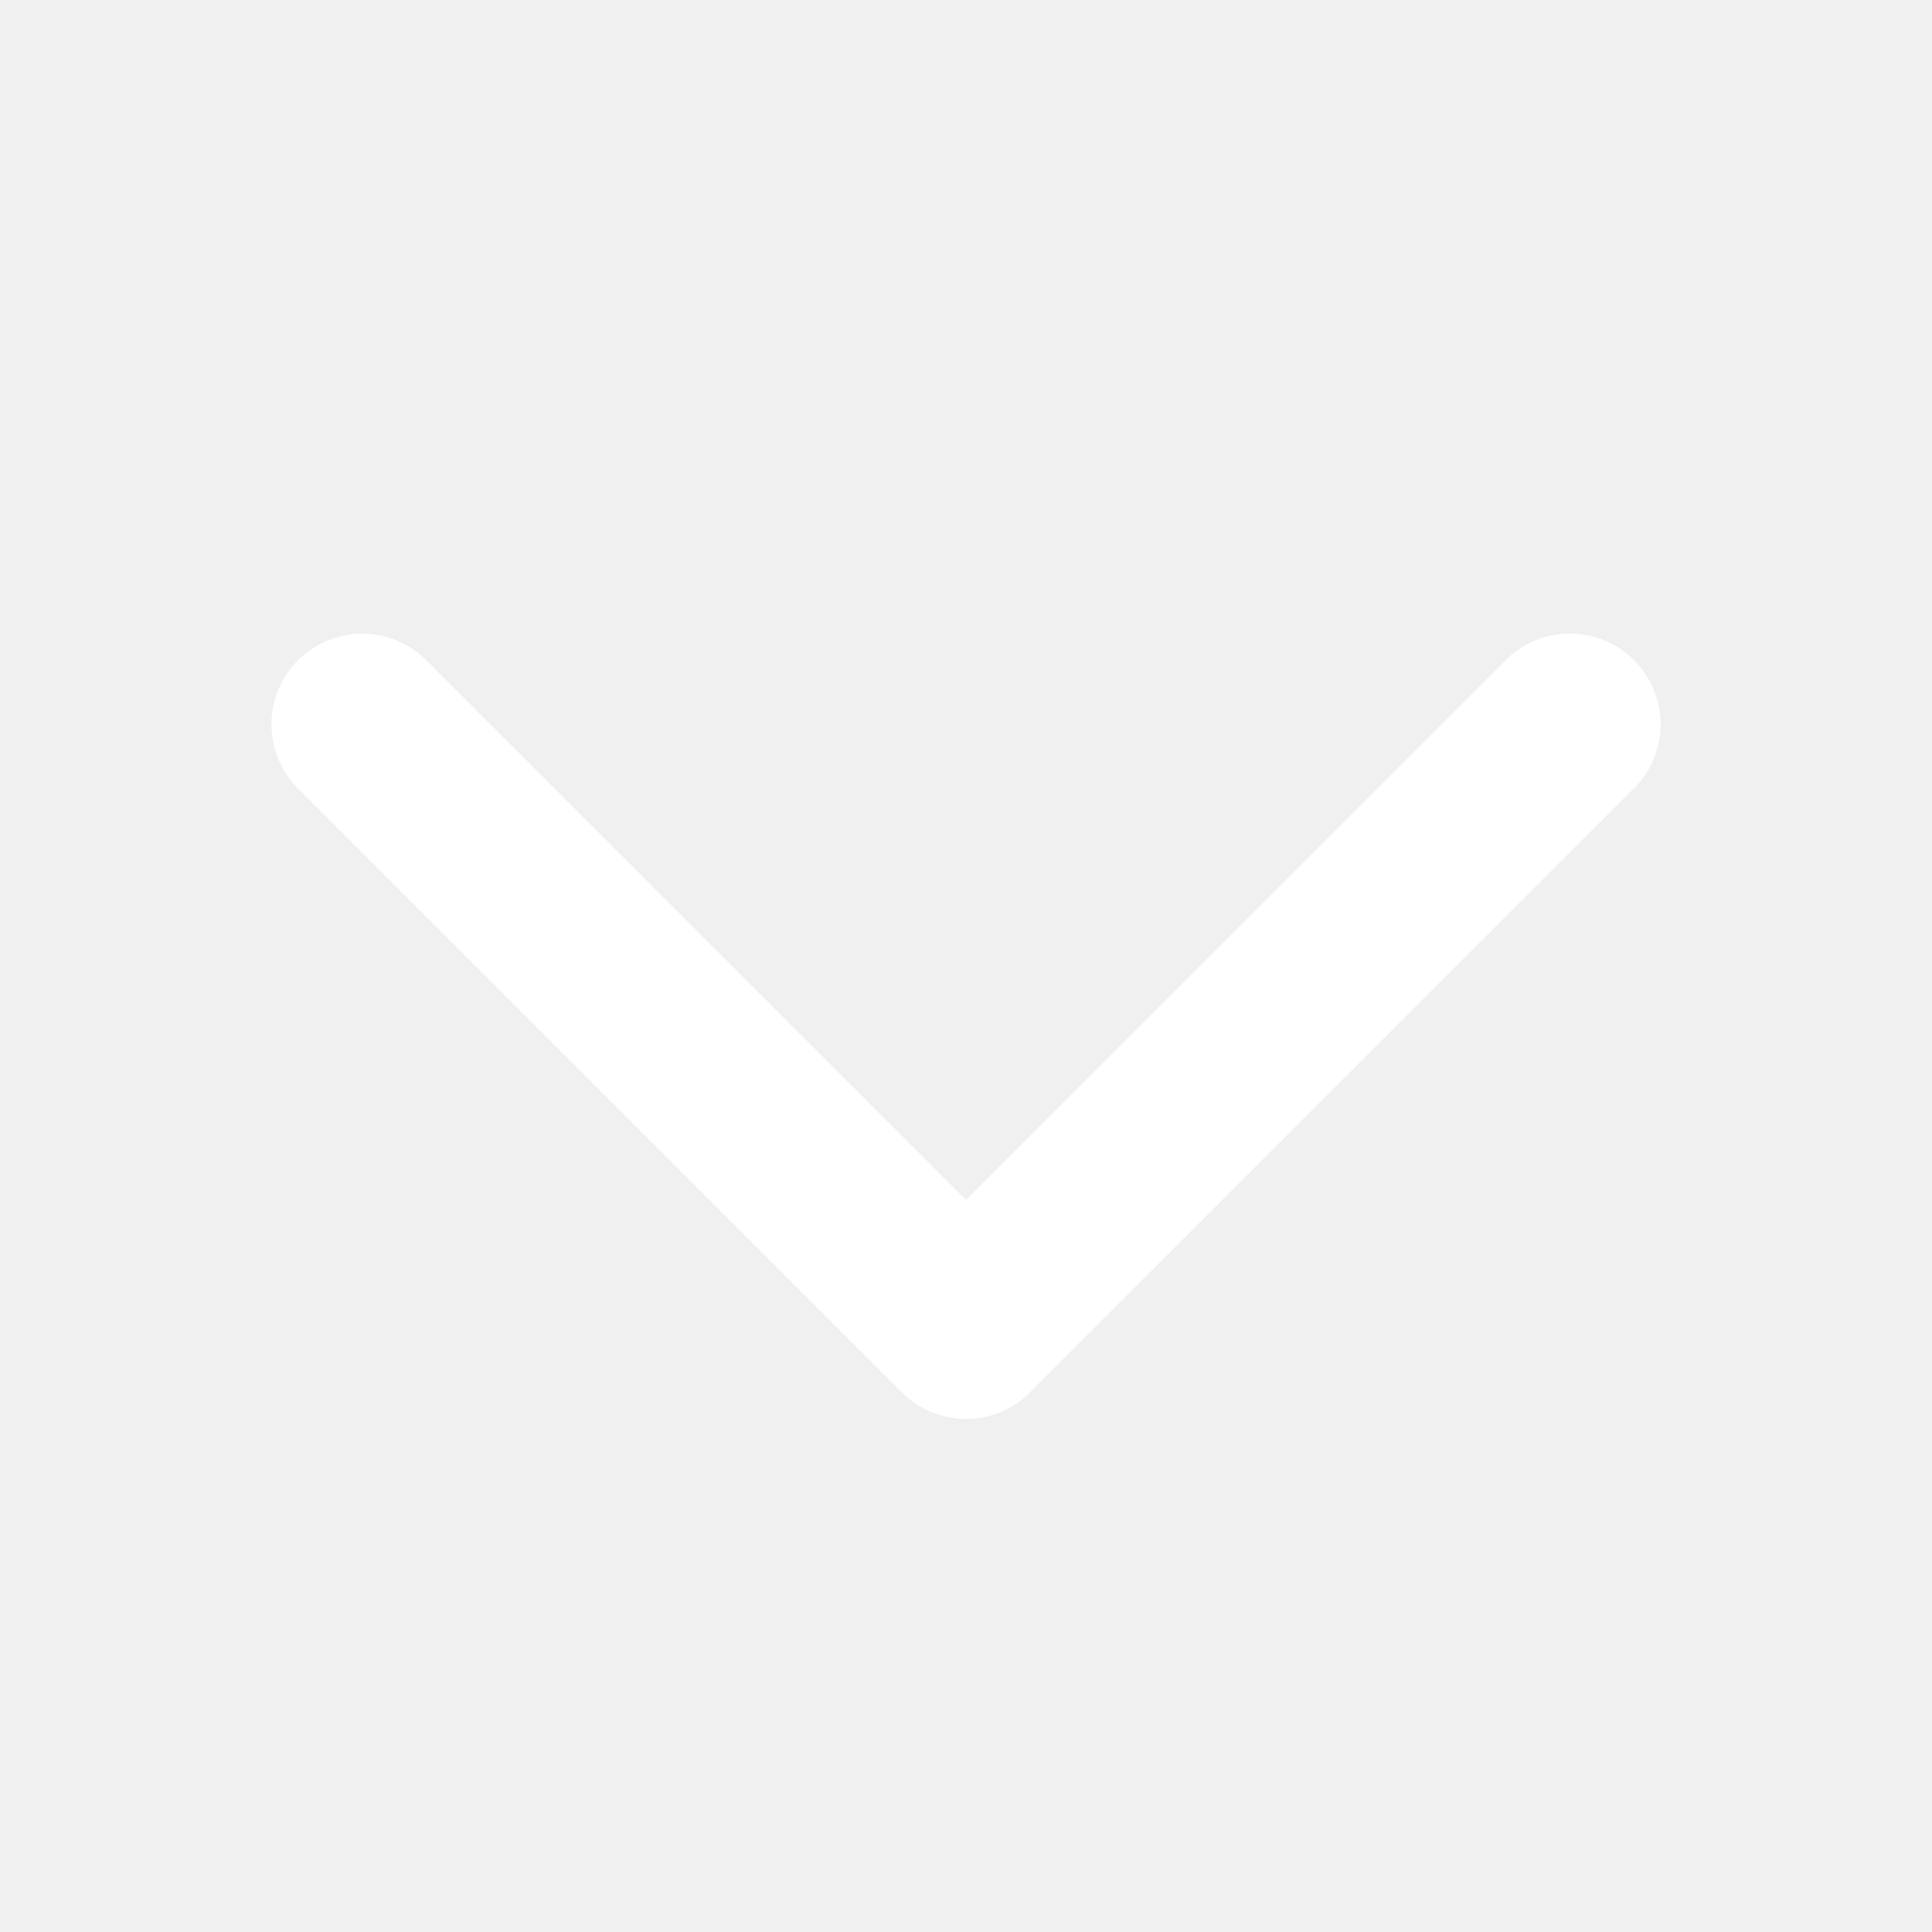
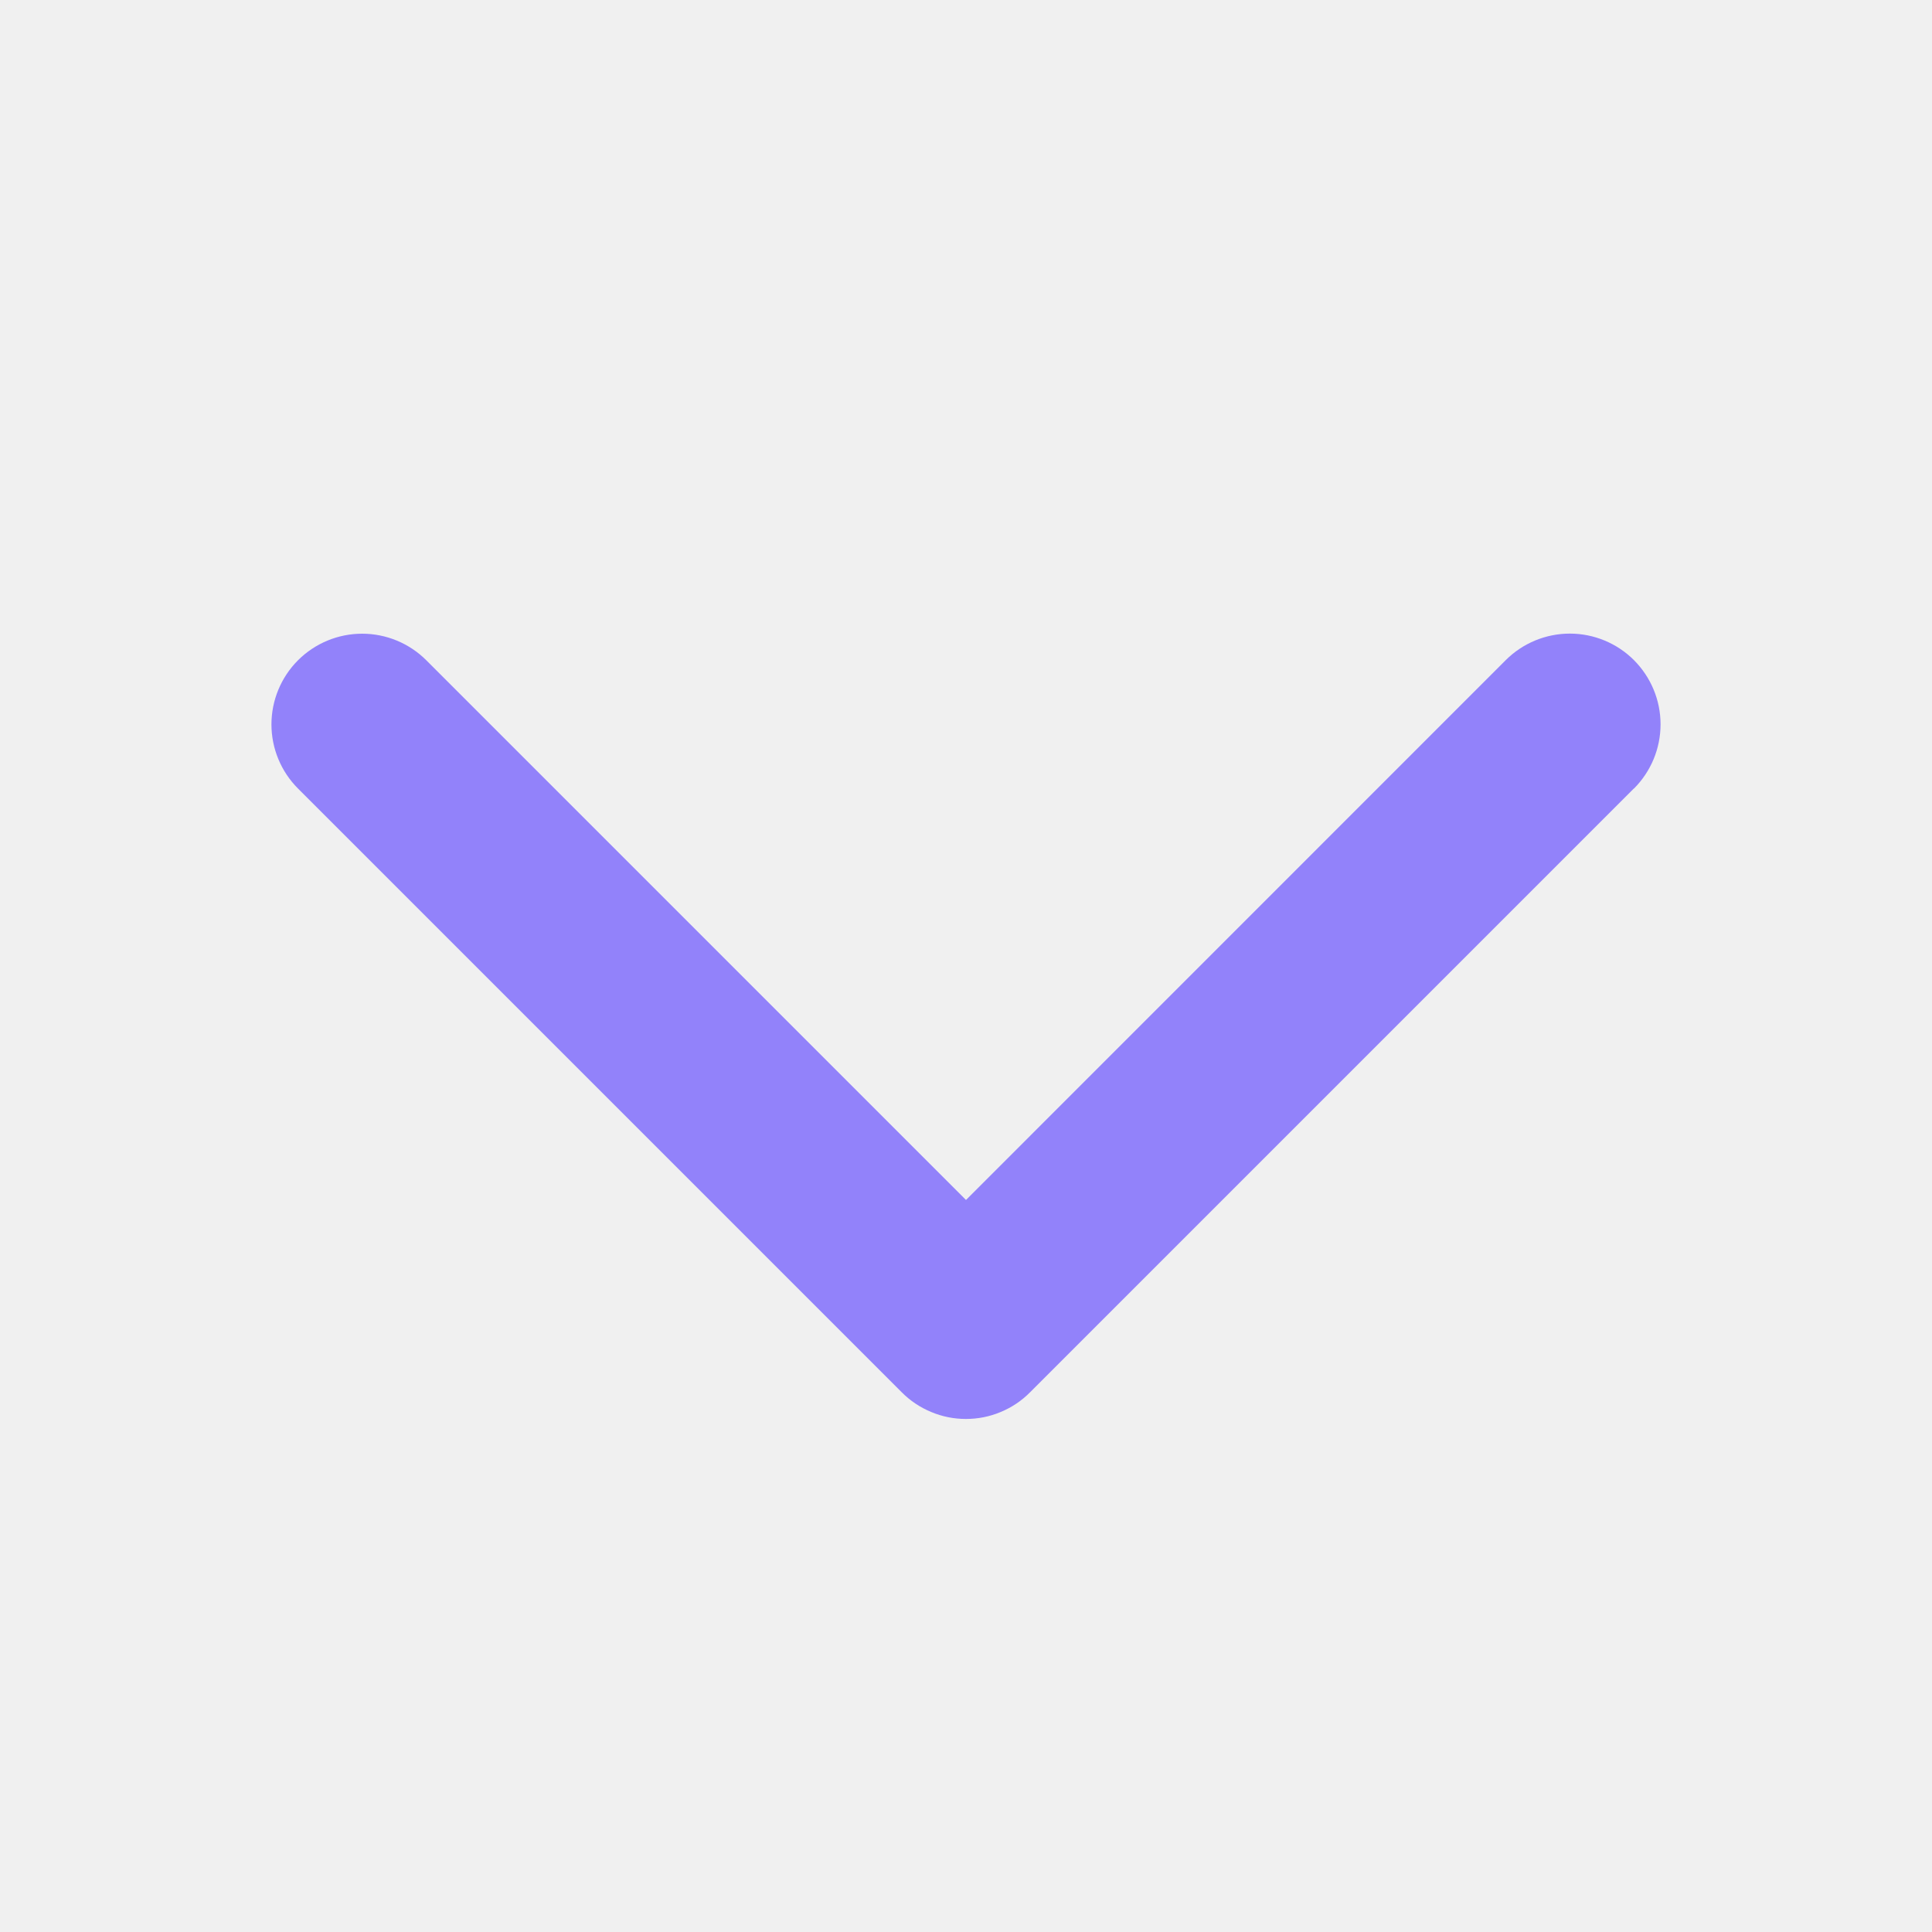
<svg xmlns="http://www.w3.org/2000/svg" width="20" height="20" viewBox="0 0 20 20" fill="none">
-   <path d="M16.913 8.163L10.663 14.413C10.576 14.501 10.473 14.57 10.359 14.617C10.245 14.665 10.123 14.689 9.999 14.689C9.876 14.689 9.754 14.665 9.64 14.617C9.526 14.57 9.422 14.501 9.335 14.413L3.085 8.163C2.909 7.987 2.81 7.748 2.81 7.499C2.81 7.25 2.909 7.011 3.085 6.835C3.261 6.659 3.5 6.56 3.749 6.56C3.998 6.56 4.237 6.659 4.413 6.835L10 12.422L15.587 6.834C15.763 6.658 16.002 6.559 16.251 6.559C16.5 6.559 16.739 6.658 16.915 6.834C17.091 7.011 17.19 7.249 17.19 7.498C17.19 7.748 17.091 7.986 16.915 8.163L16.913 8.163Z" fill="white" />
+   <path d="M16.913 8.163L10.663 14.413C10.576 14.501 10.473 14.57 10.359 14.617C10.245 14.665 10.123 14.689 9.999 14.689C9.876 14.689 9.754 14.665 9.64 14.617C9.526 14.57 9.422 14.501 9.335 14.413L3.085 8.163C2.909 7.987 2.81 7.748 2.81 7.499C2.81 7.25 2.909 7.011 3.085 6.835C3.261 6.659 3.5 6.56 3.749 6.56C3.998 6.56 4.237 6.659 4.413 6.835L10 12.422L15.587 6.834C15.763 6.658 16.002 6.559 16.251 6.559C16.5 6.559 16.739 6.658 16.915 6.834C17.091 7.011 17.19 7.249 17.19 7.498C17.19 7.748 17.091 7.986 16.915 8.163L16.913 8.163Z" fill="#9282FA" />
</svg>
